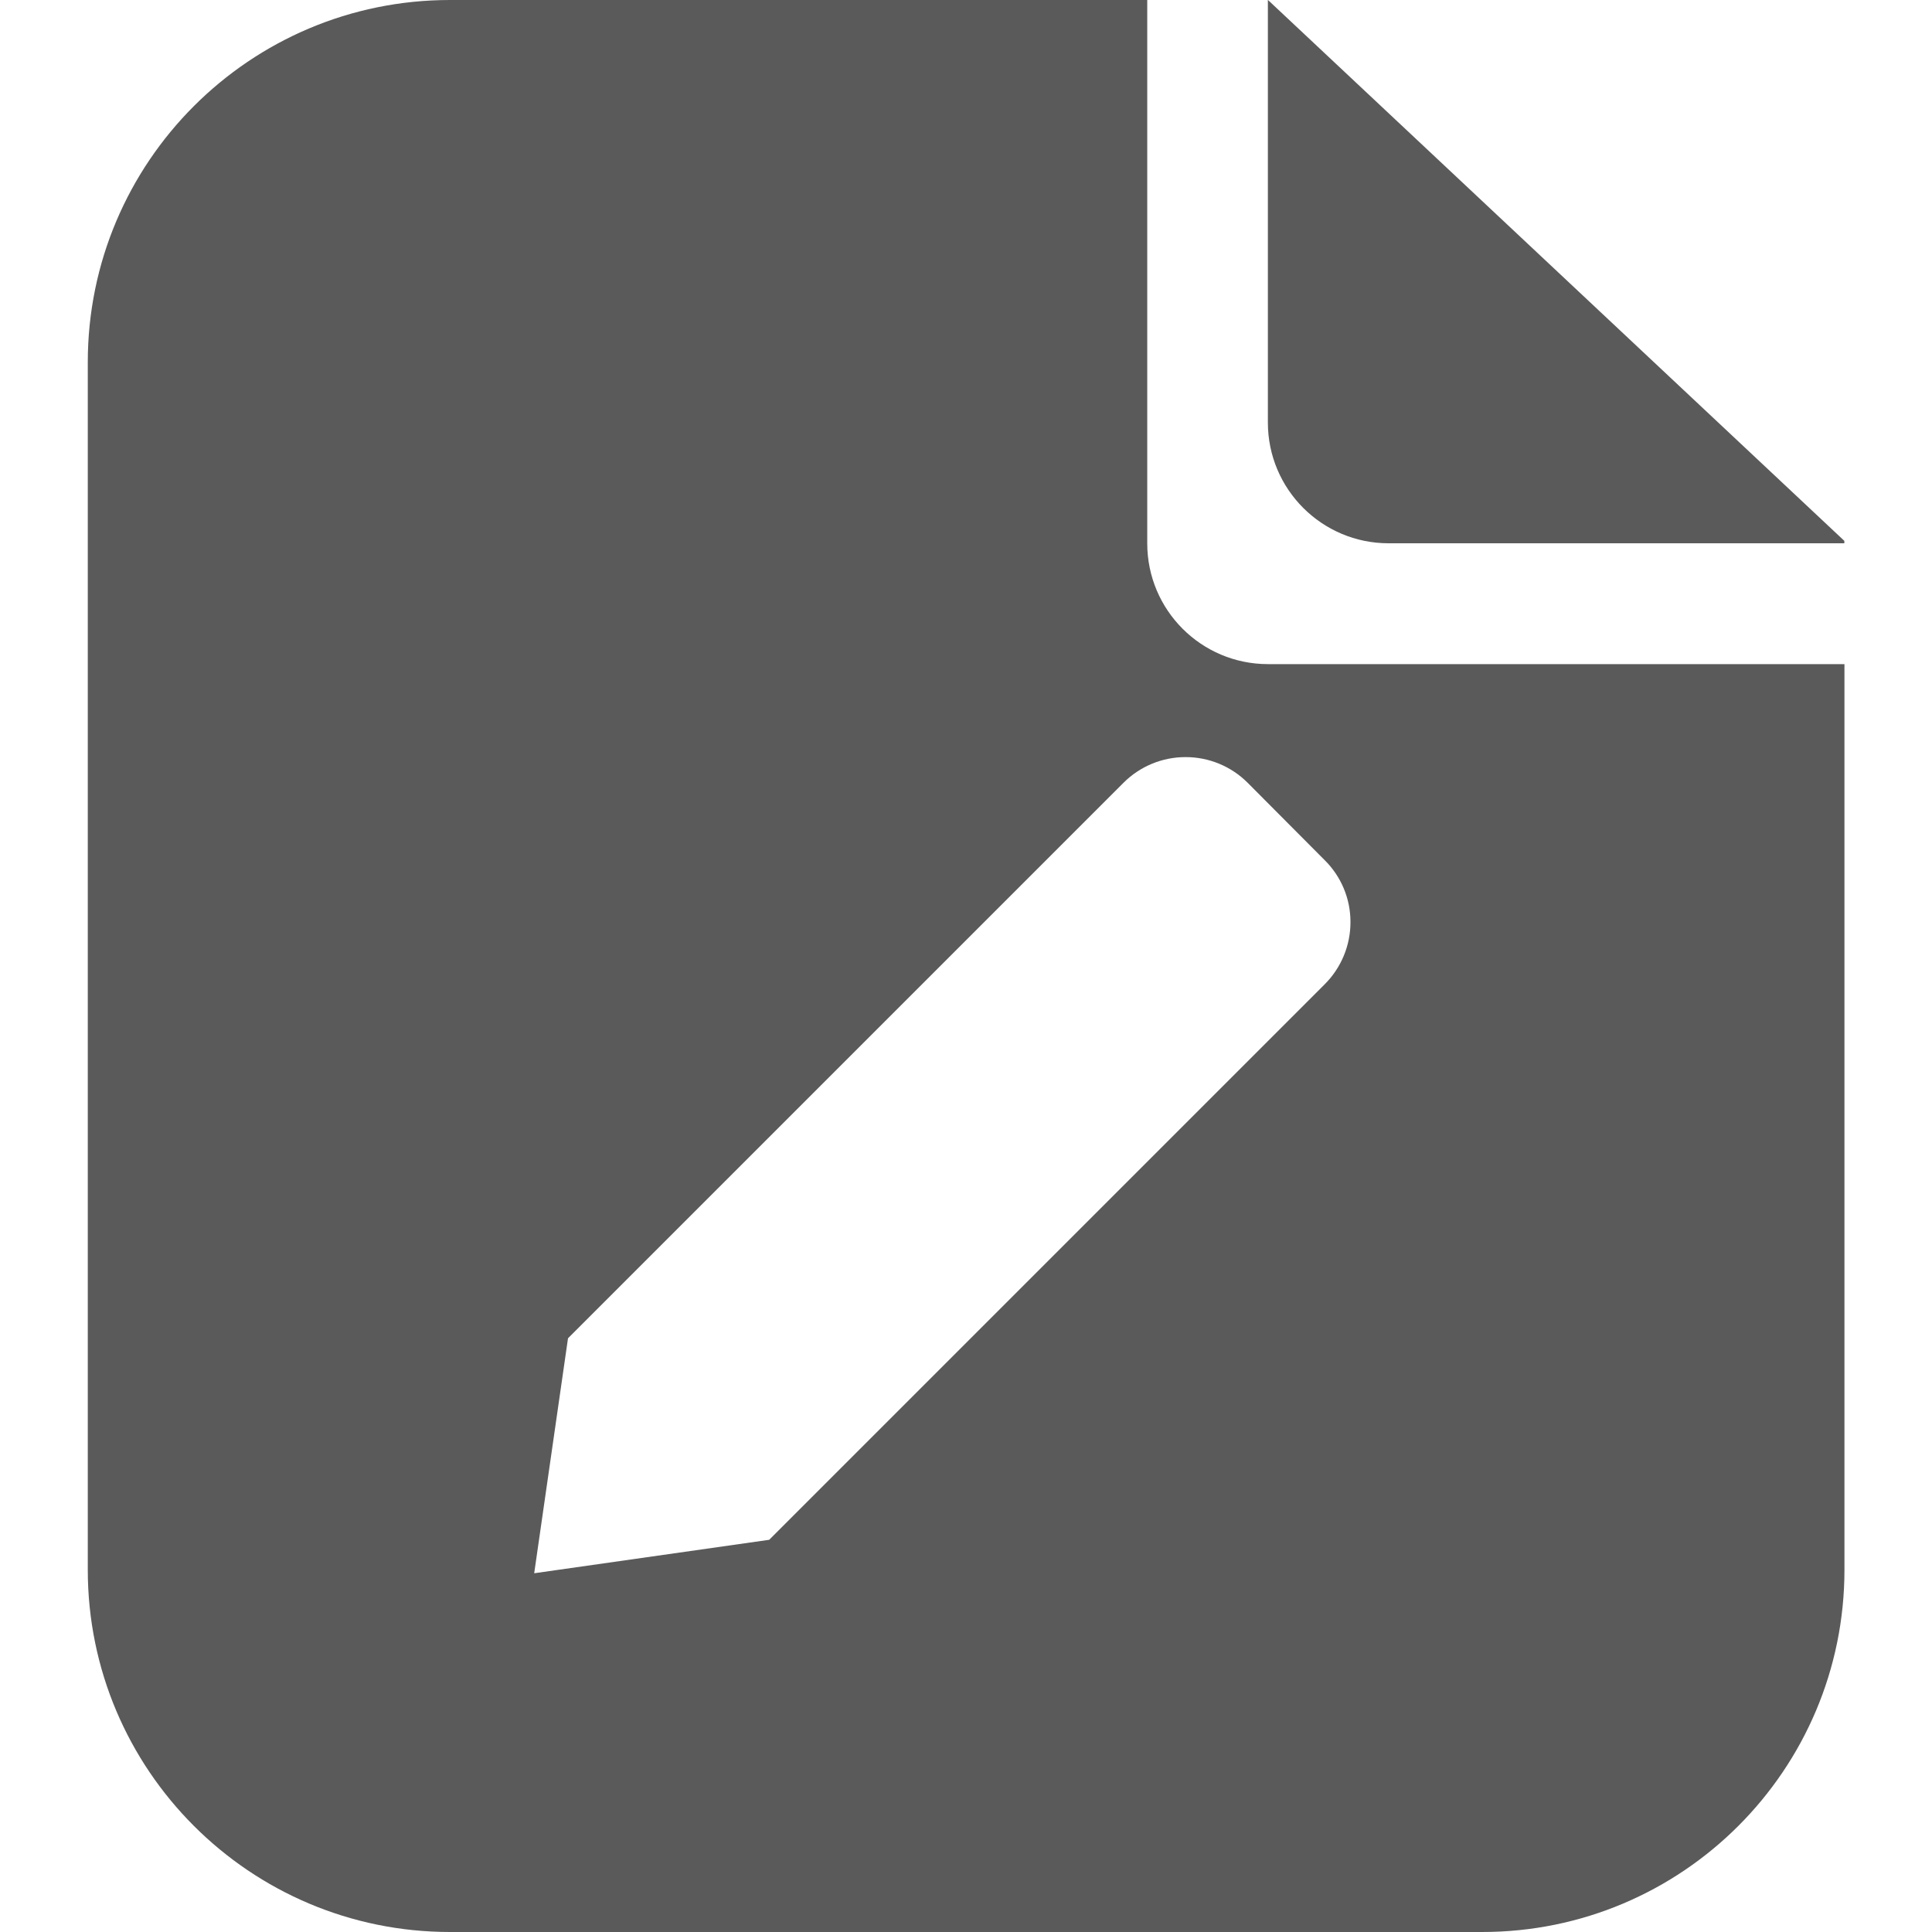
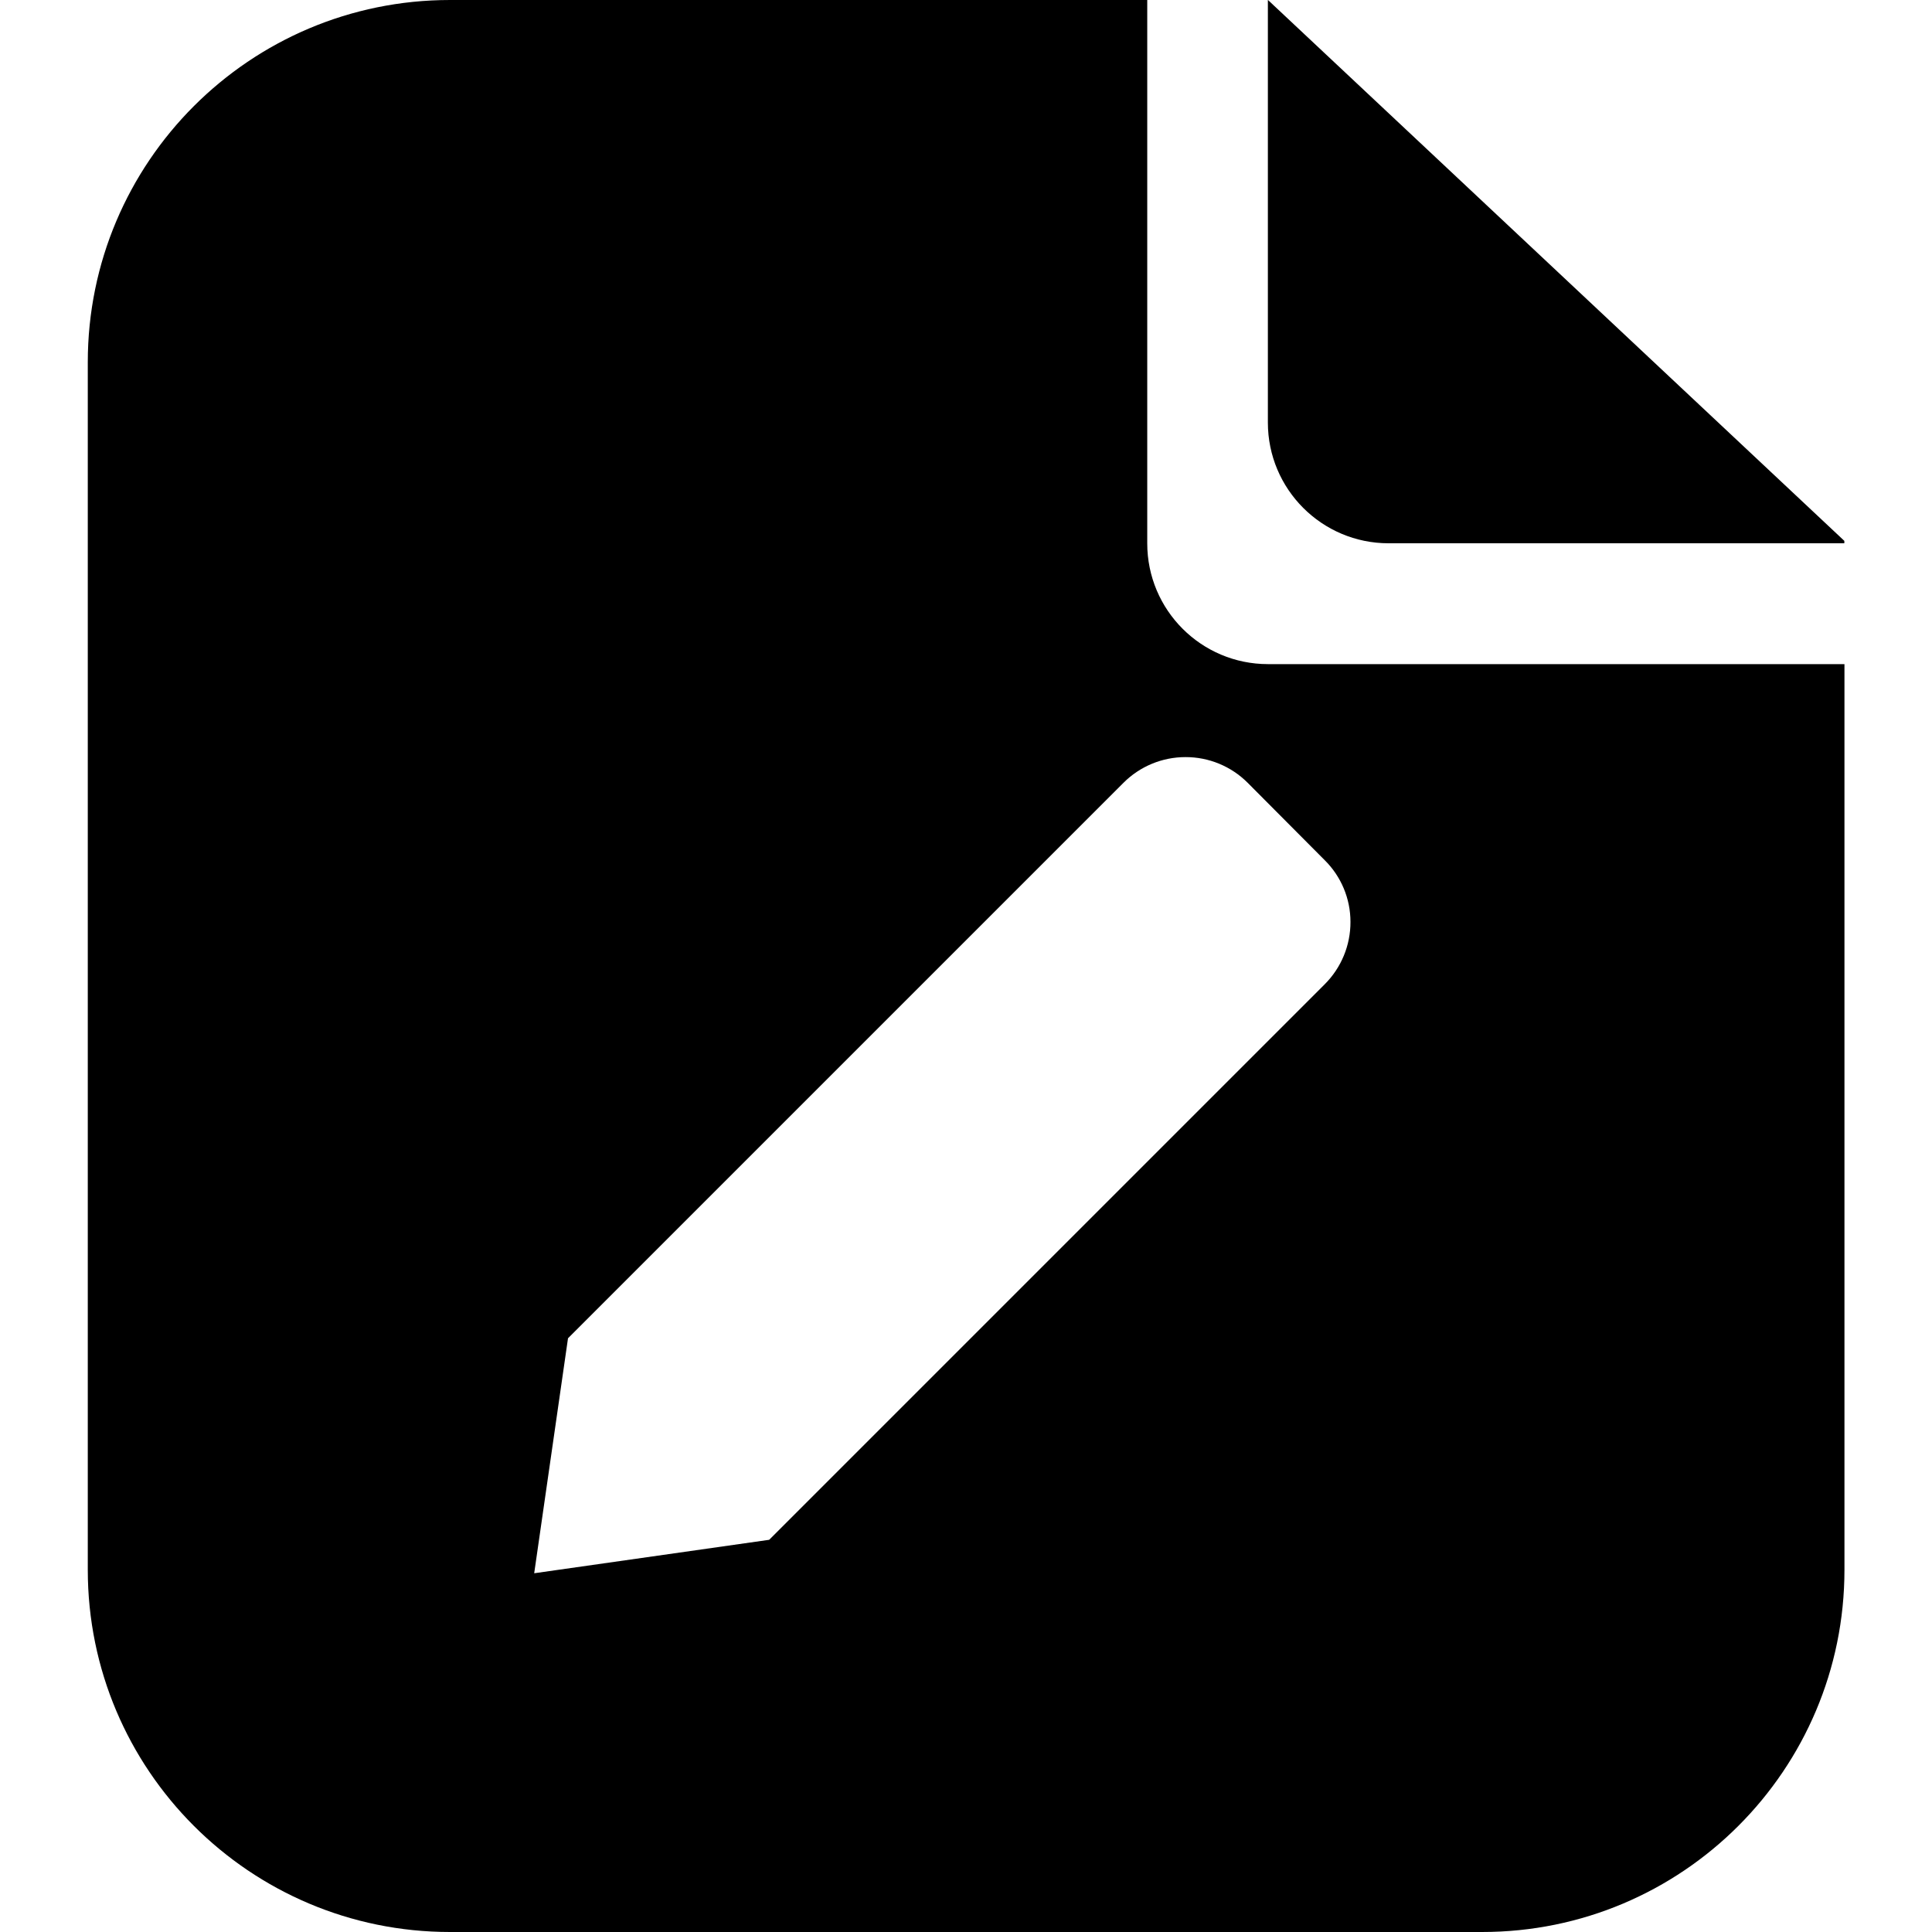
<svg xmlns="http://www.w3.org/2000/svg" width="16" height="16" viewBox="0 0 16 16">
-   <defs>
-     <style>.a{fill:none;}.b{fill:#5a5a5a;}</style>
-   </defs>
-   <rect class="a" width="16" height="16" />
  <path class="b" d="M-591.454-10027H-600a3,3,0,0,1-3-3v-10a3,3,0,0,1,3-3h5.774v4.5a1,1,0,0,0,1,1h4.774v7.5A3,3,0,0,1-591.454-10027Zm-2.455-9.73a.725.725,0,0,0-.514.213l-4.6,4.6-.28,1.946,1.946-.277,4.6-4.6a.726.726,0,0,0,.214-.518.718.718,0,0,0-.214-.511l-.638-.641A.725.725,0,0,0-593.909-10036.73Z" transform="translate(603.727 10043)" />
  <path class="b" d="M-597.727-10038.032H-601.5a1,1,0,0,1-1-1v-3.5l4.774,4.48v.018Z" transform="translate(613 10042.531)" />
</svg>
